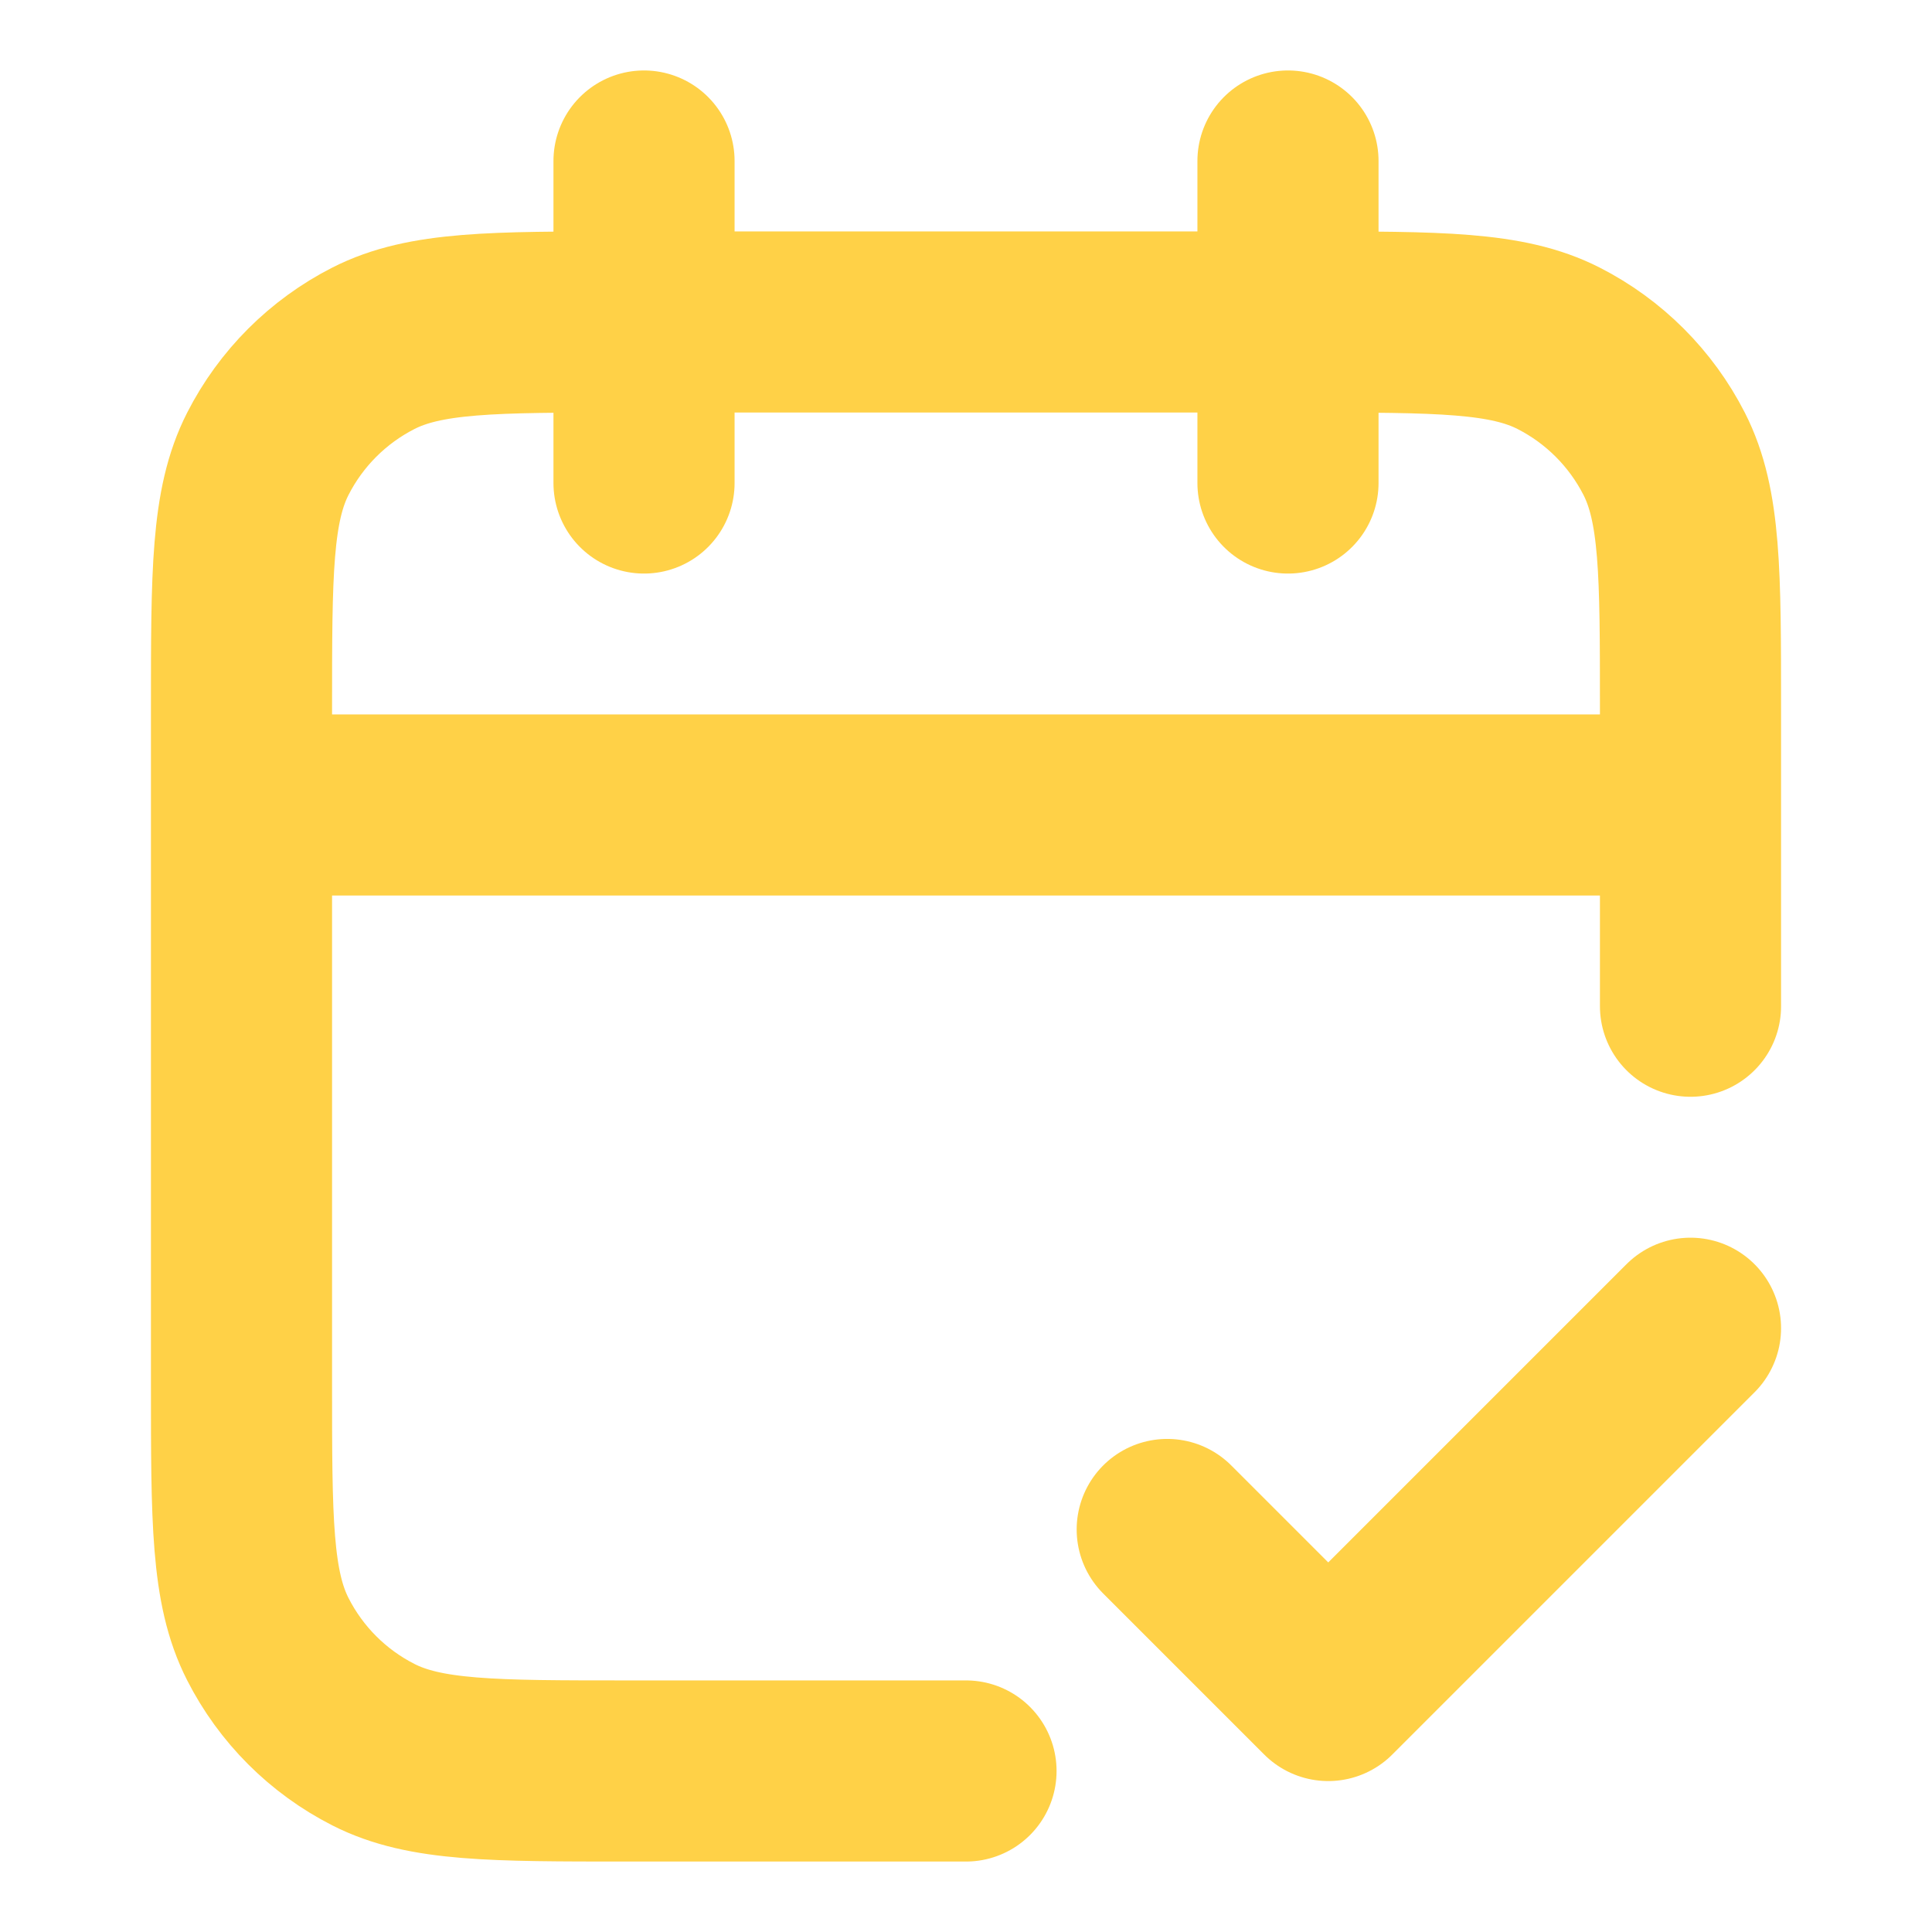
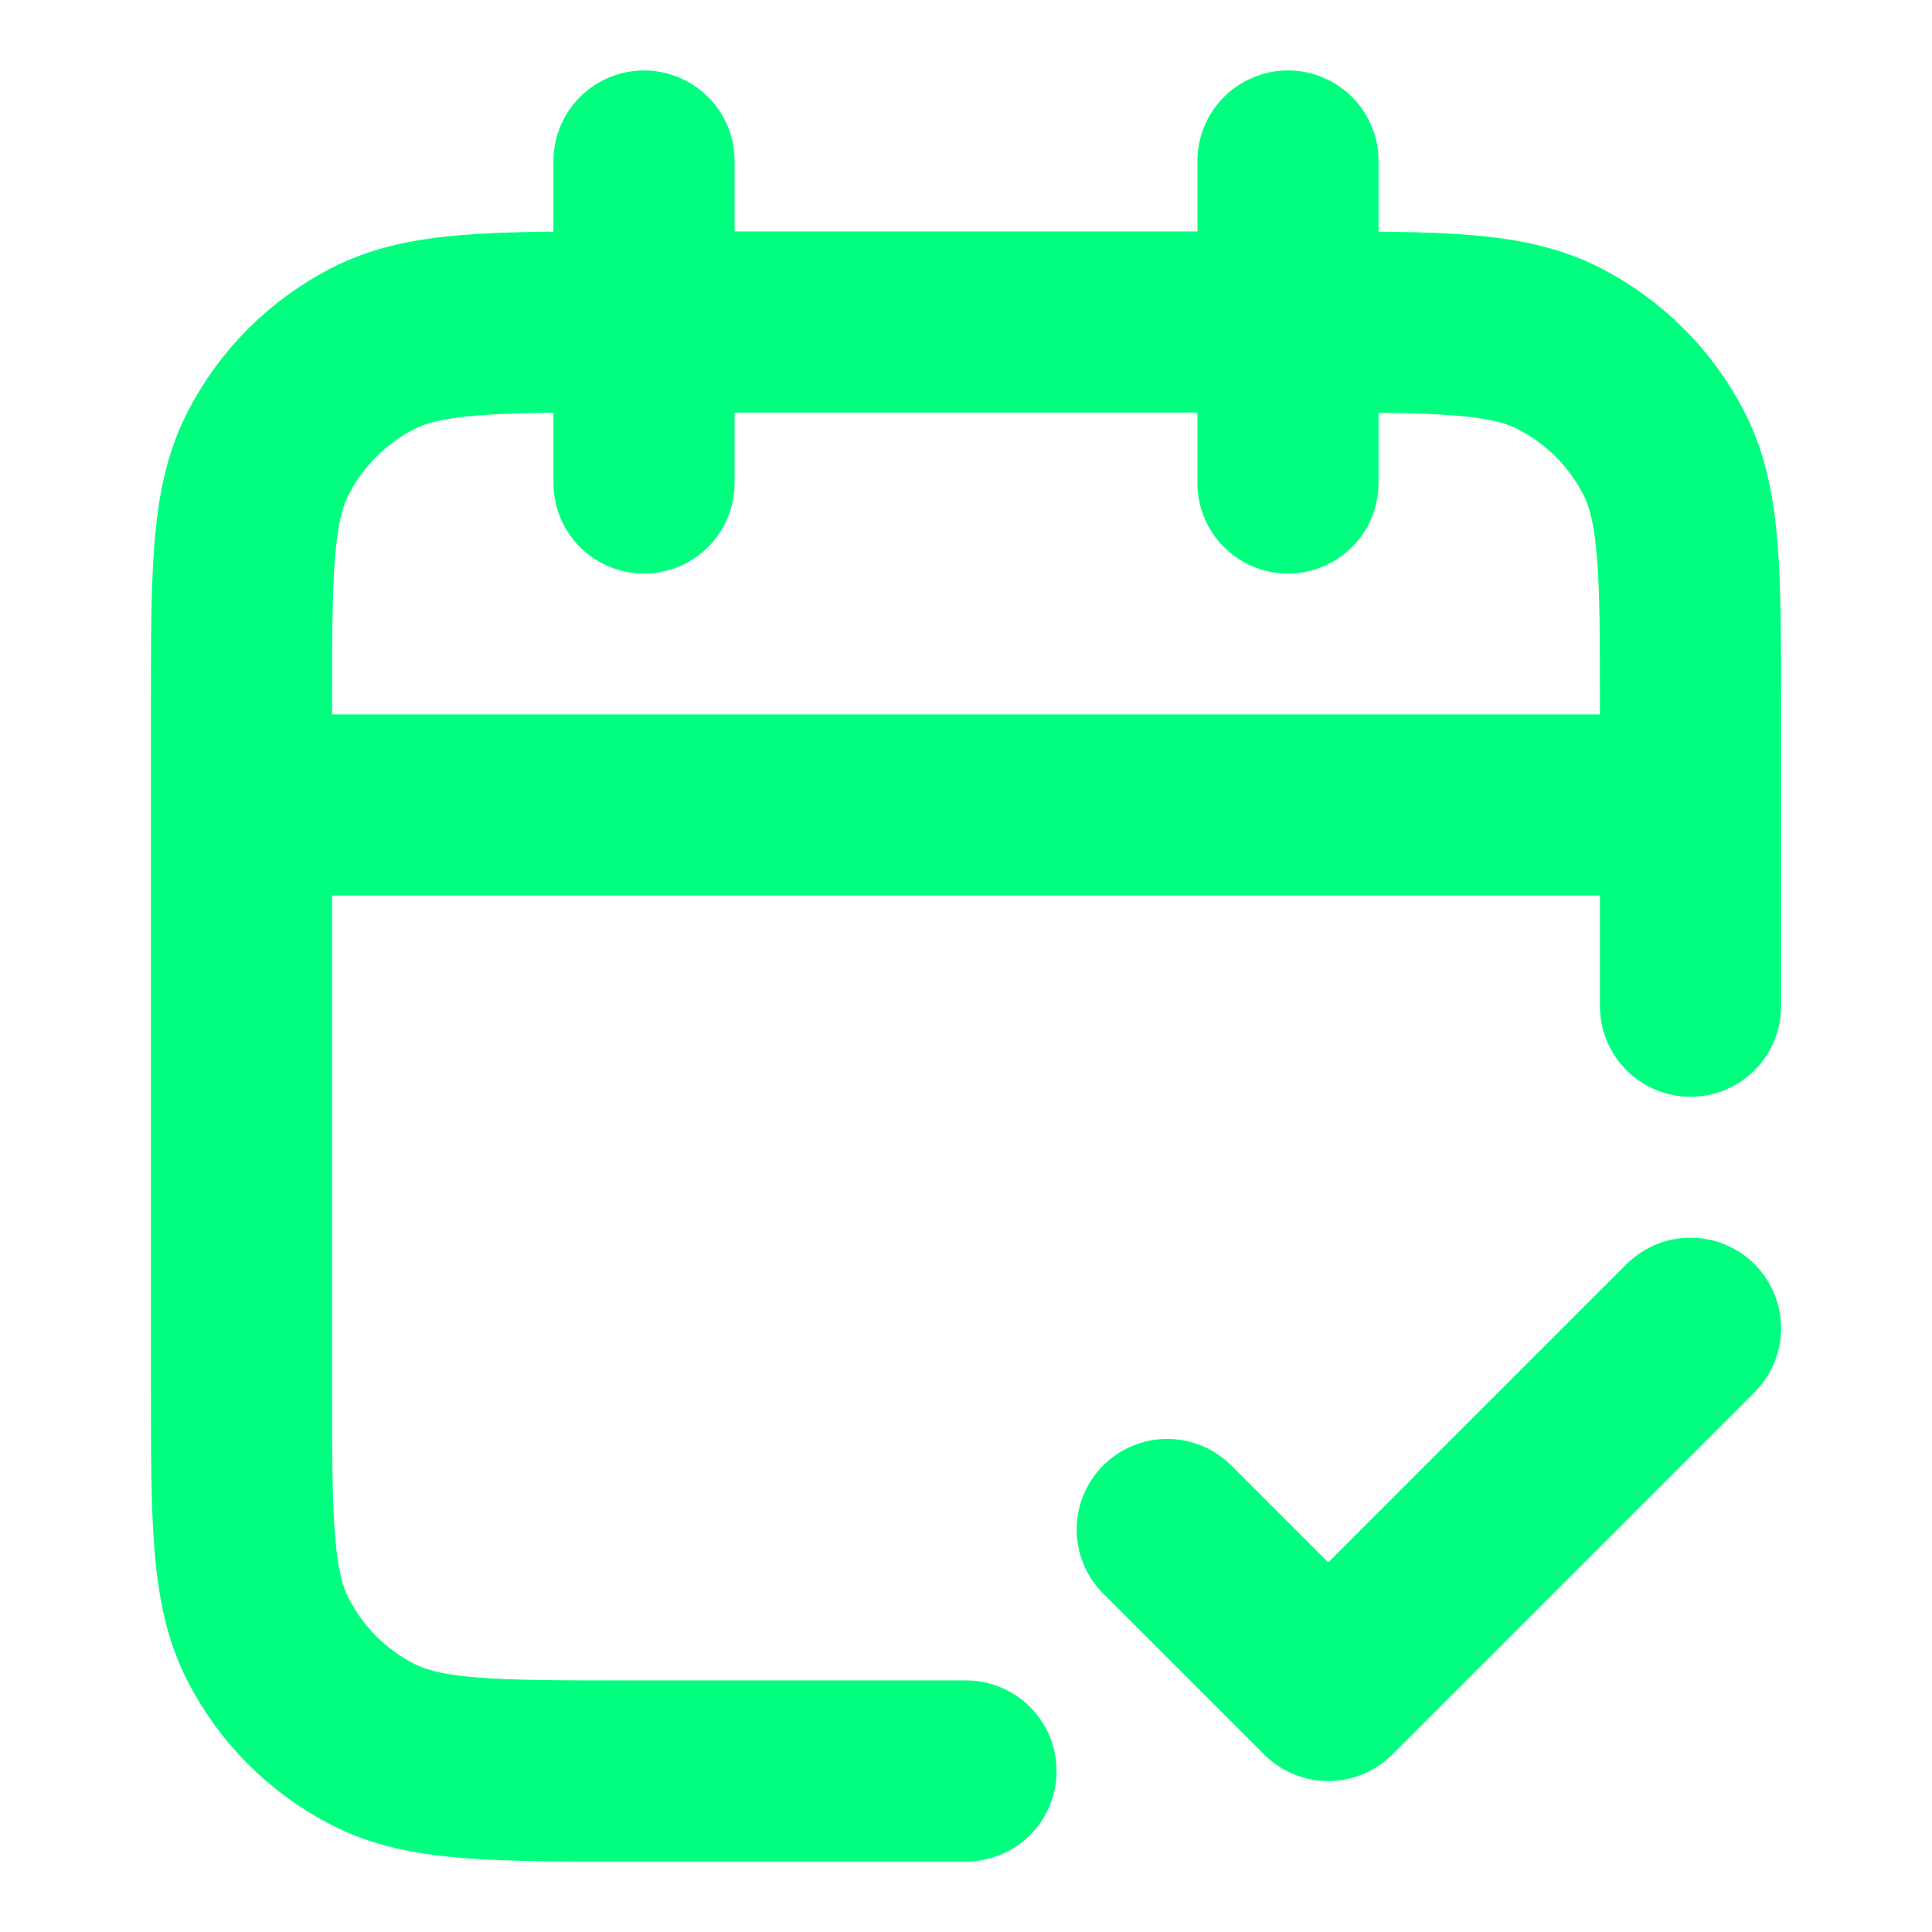
<svg xmlns="http://www.w3.org/2000/svg" width="32" height="32" viewBox="0 0 32 32" fill="none">
-   <path d="M28 13.333H4M28 16.666V11.733C28 9.493 28 8.373 27.564 7.517C27.18 6.765 26.569 6.153 25.816 5.769C24.96 5.333 23.84 5.333 21.6 5.333H10.4C8.16 5.333 7.04 5.333 6.184 5.769C5.431 6.153 4.819 6.765 4.436 7.517C4 8.373 4 9.493 4 11.733V22.933C4 25.173 4 26.294 4.436 27.149C4.819 27.902 5.431 28.514 6.184 28.897C7.04 29.333 8.16 29.333 10.4 29.333H16M21.333 2.667V8M10.667 2.667V8M19.333 25.333L22 28L28 22" stroke="#FFD147" stroke-width="3" stroke-linecap="round" stroke-linejoin="round" />
+   <path d="M28 13.333H4M28 16.666V11.733C28 9.493 28 8.373 27.564 7.517C27.18 6.765 26.569 6.153 25.816 5.769C24.96 5.333 23.84 5.333 21.6 5.333H10.4C8.16 5.333 7.04 5.333 6.184 5.769C5.431 6.153 4.819 6.765 4.436 7.517C4 8.373 4 9.493 4 11.733V22.933C4 25.173 4 26.294 4.436 27.149C4.819 27.902 5.431 28.514 6.184 28.897C7.04 29.333 8.16 29.333 10.4 29.333H16M21.333 2.667V8M10.667 2.667V8M19.333 25.333L22 28L28 22" stroke="#00FF7F" stroke-width="3" stroke-linecap="round" stroke-linejoin="round" />
</svg>
